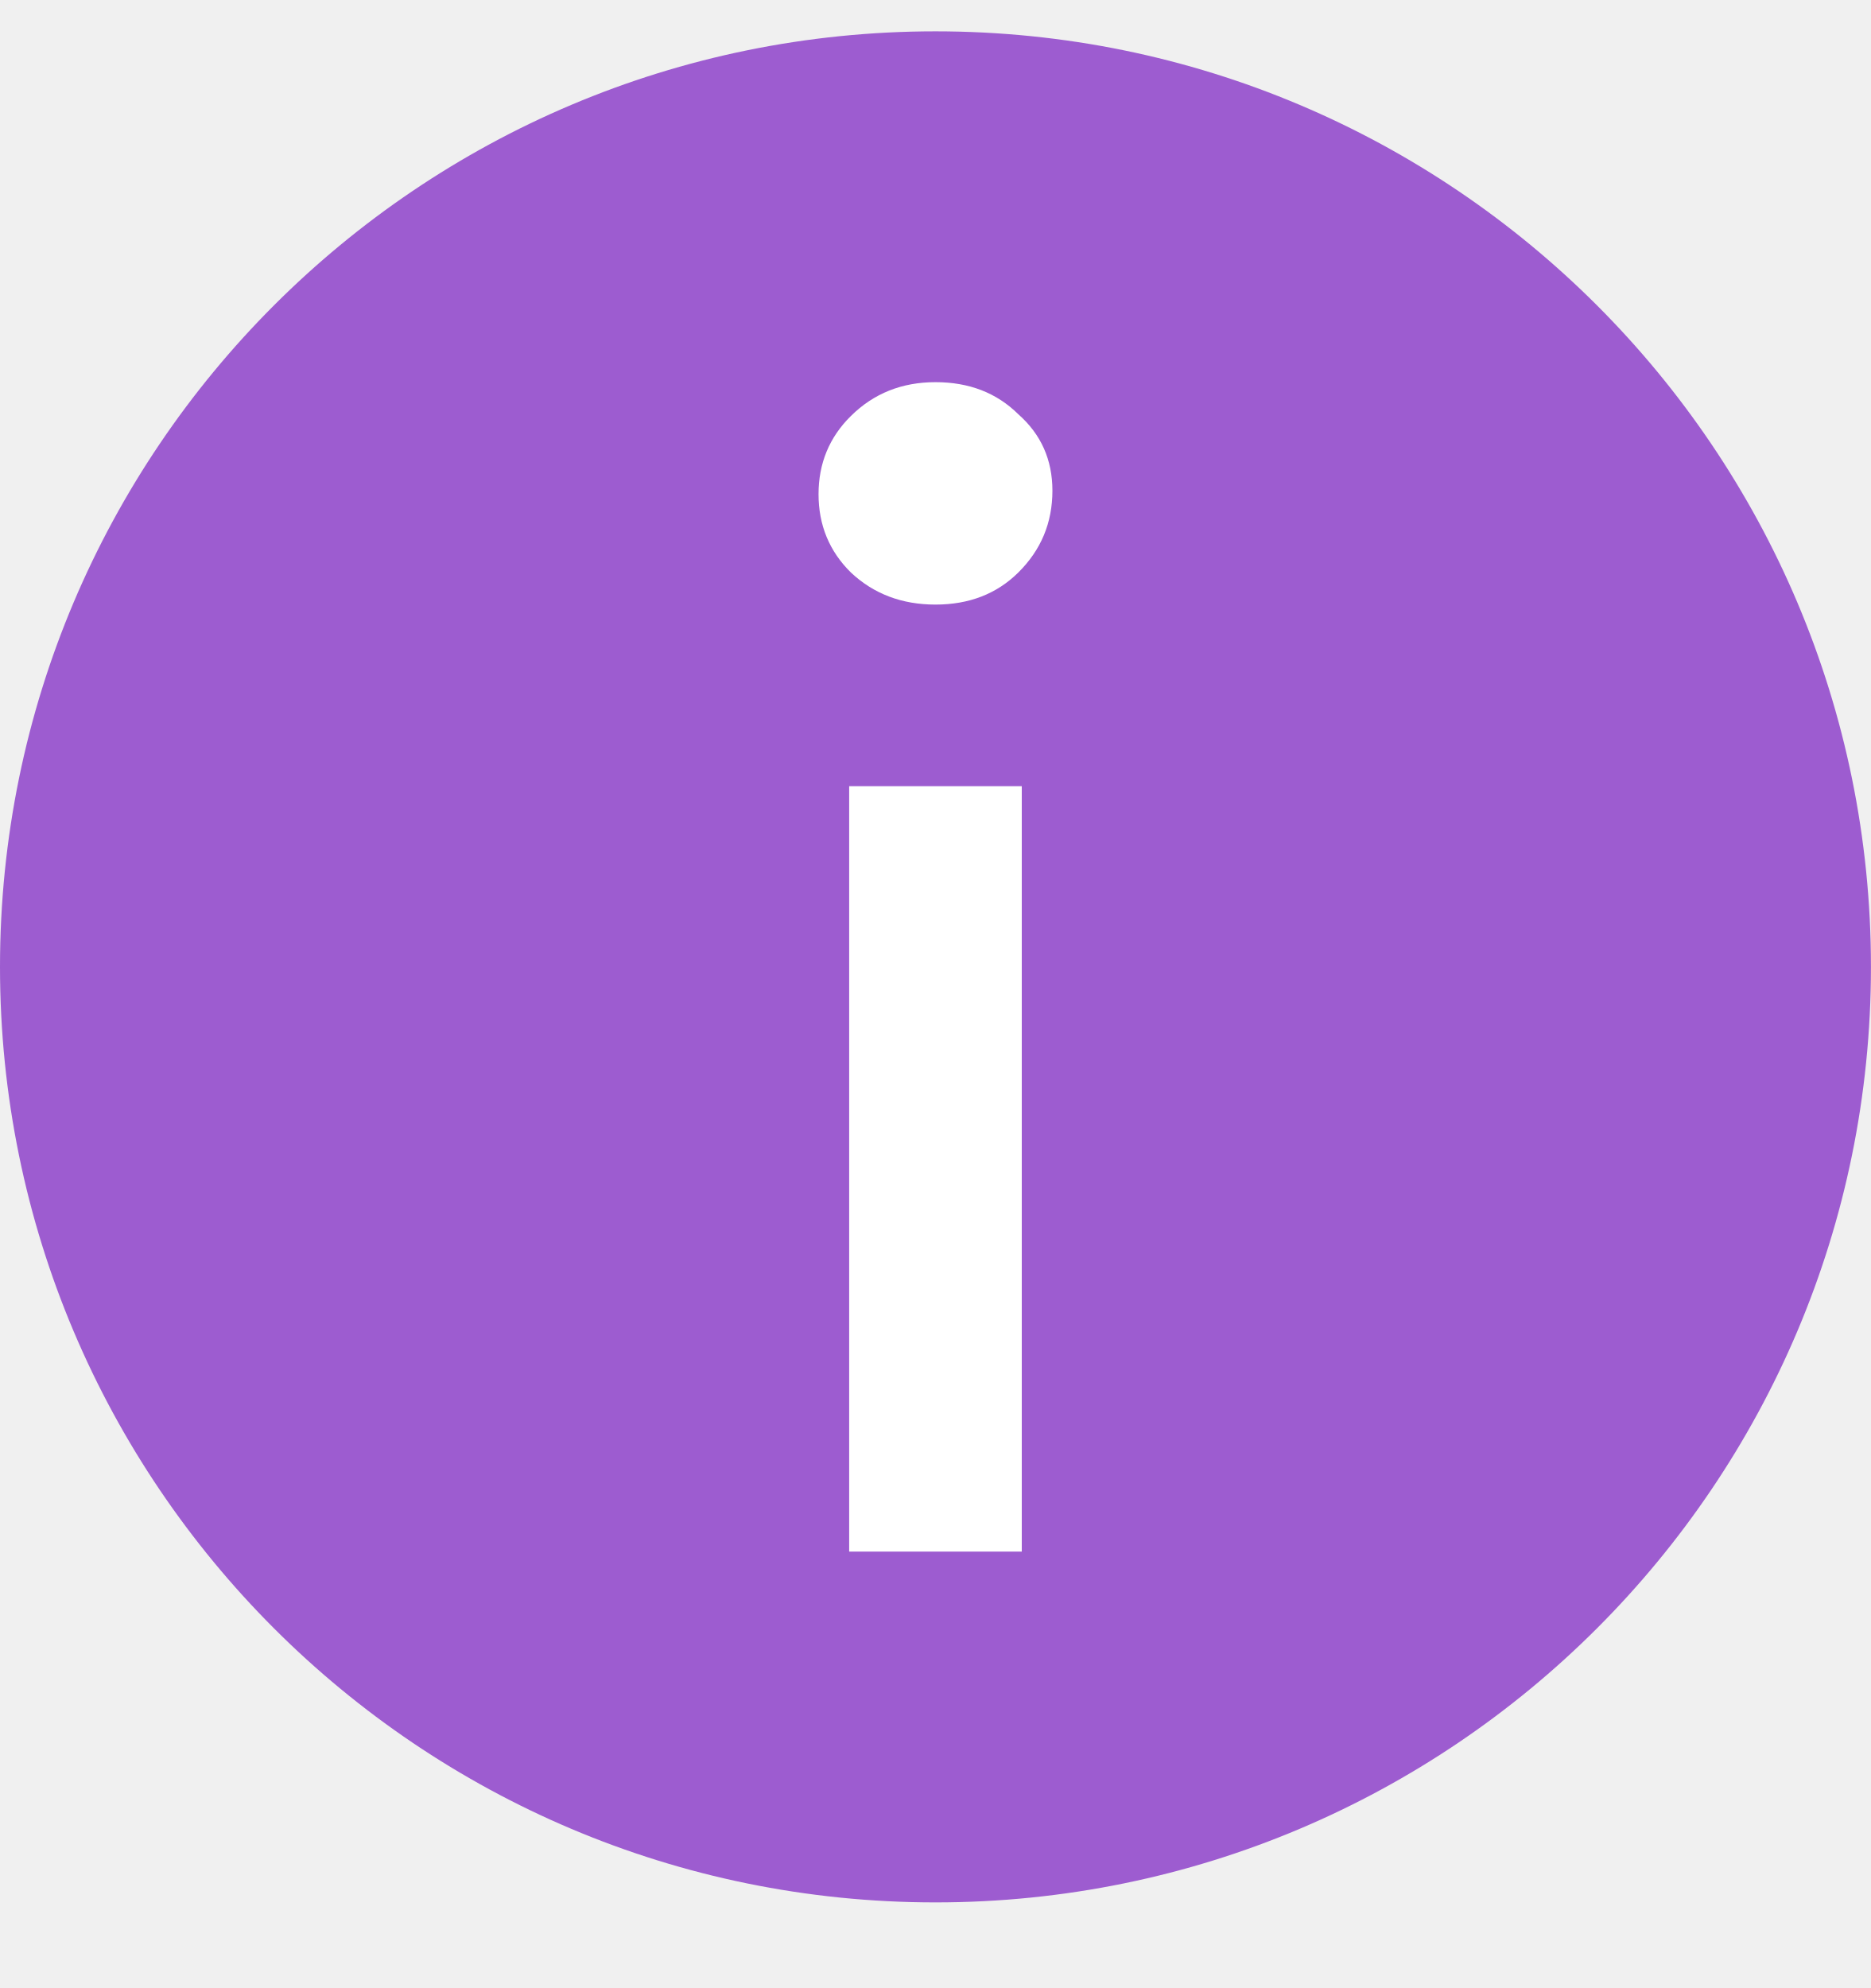
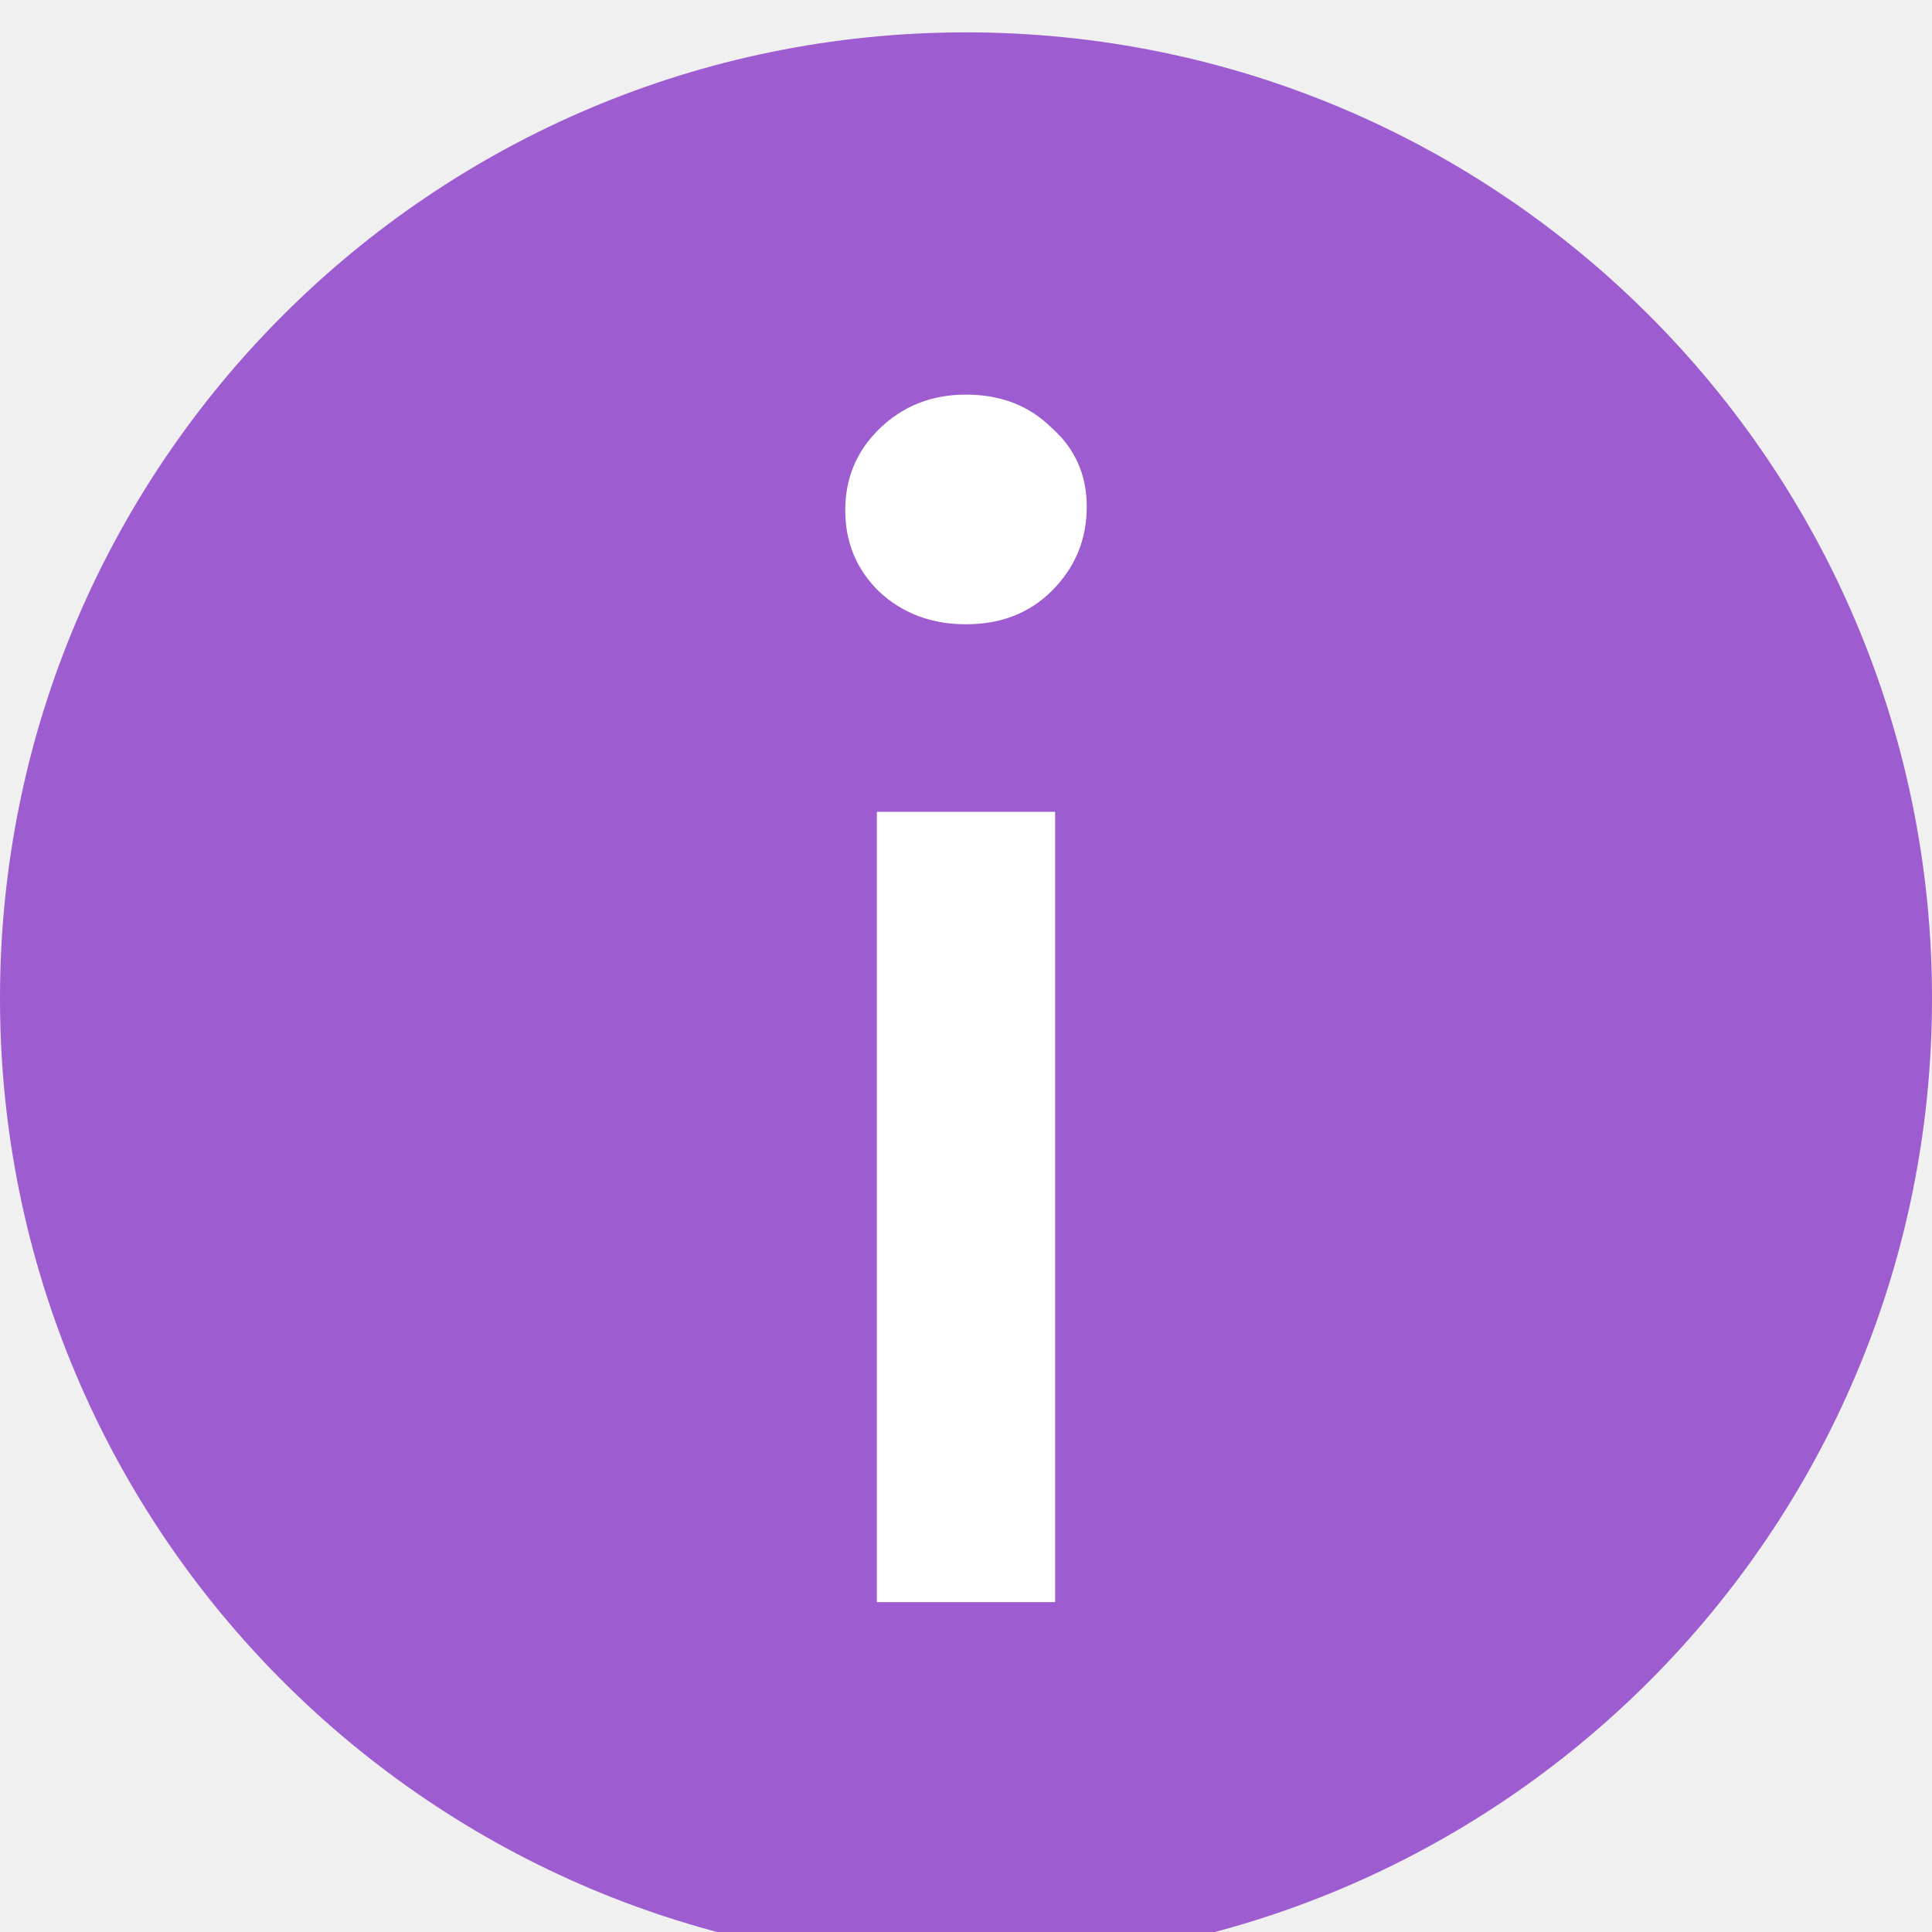
- <svg xmlns="http://www.w3.org/2000/svg" width="16" height="17" viewBox="0 0 16 17" fill="none">
+ <svg xmlns="http://www.w3.org/2000/svg" width="16" height="16" viewBox="0 0 16 16" fill="none">
  <path fill-rule="evenodd" clip-rule="evenodd" d="M8 16.268C12.418 16.268 16 12.686 16 8.268C16 3.849 12.418 0.268 8 0.268C3.582 0.268 0 3.849 0 8.268C0 12.686 3.582 16.268 8 16.268Z" fill="#9D5CD0" />
  <path d="M7.262 6.723H8.738V13.268H7.262V6.723ZM8 5.17C7.713 5.17 7.472 5.079 7.277 4.896C7.092 4.714 7 4.49 7 4.226C7 3.963 7.092 3.739 7.277 3.557C7.472 3.364 7.713 3.268 8 3.268C8.287 3.268 8.523 3.359 8.708 3.542C8.903 3.714 9 3.932 9 4.196C9 4.47 8.903 4.703 8.708 4.896C8.523 5.079 8.287 5.17 8 5.17Z" fill="white" />
</svg>
